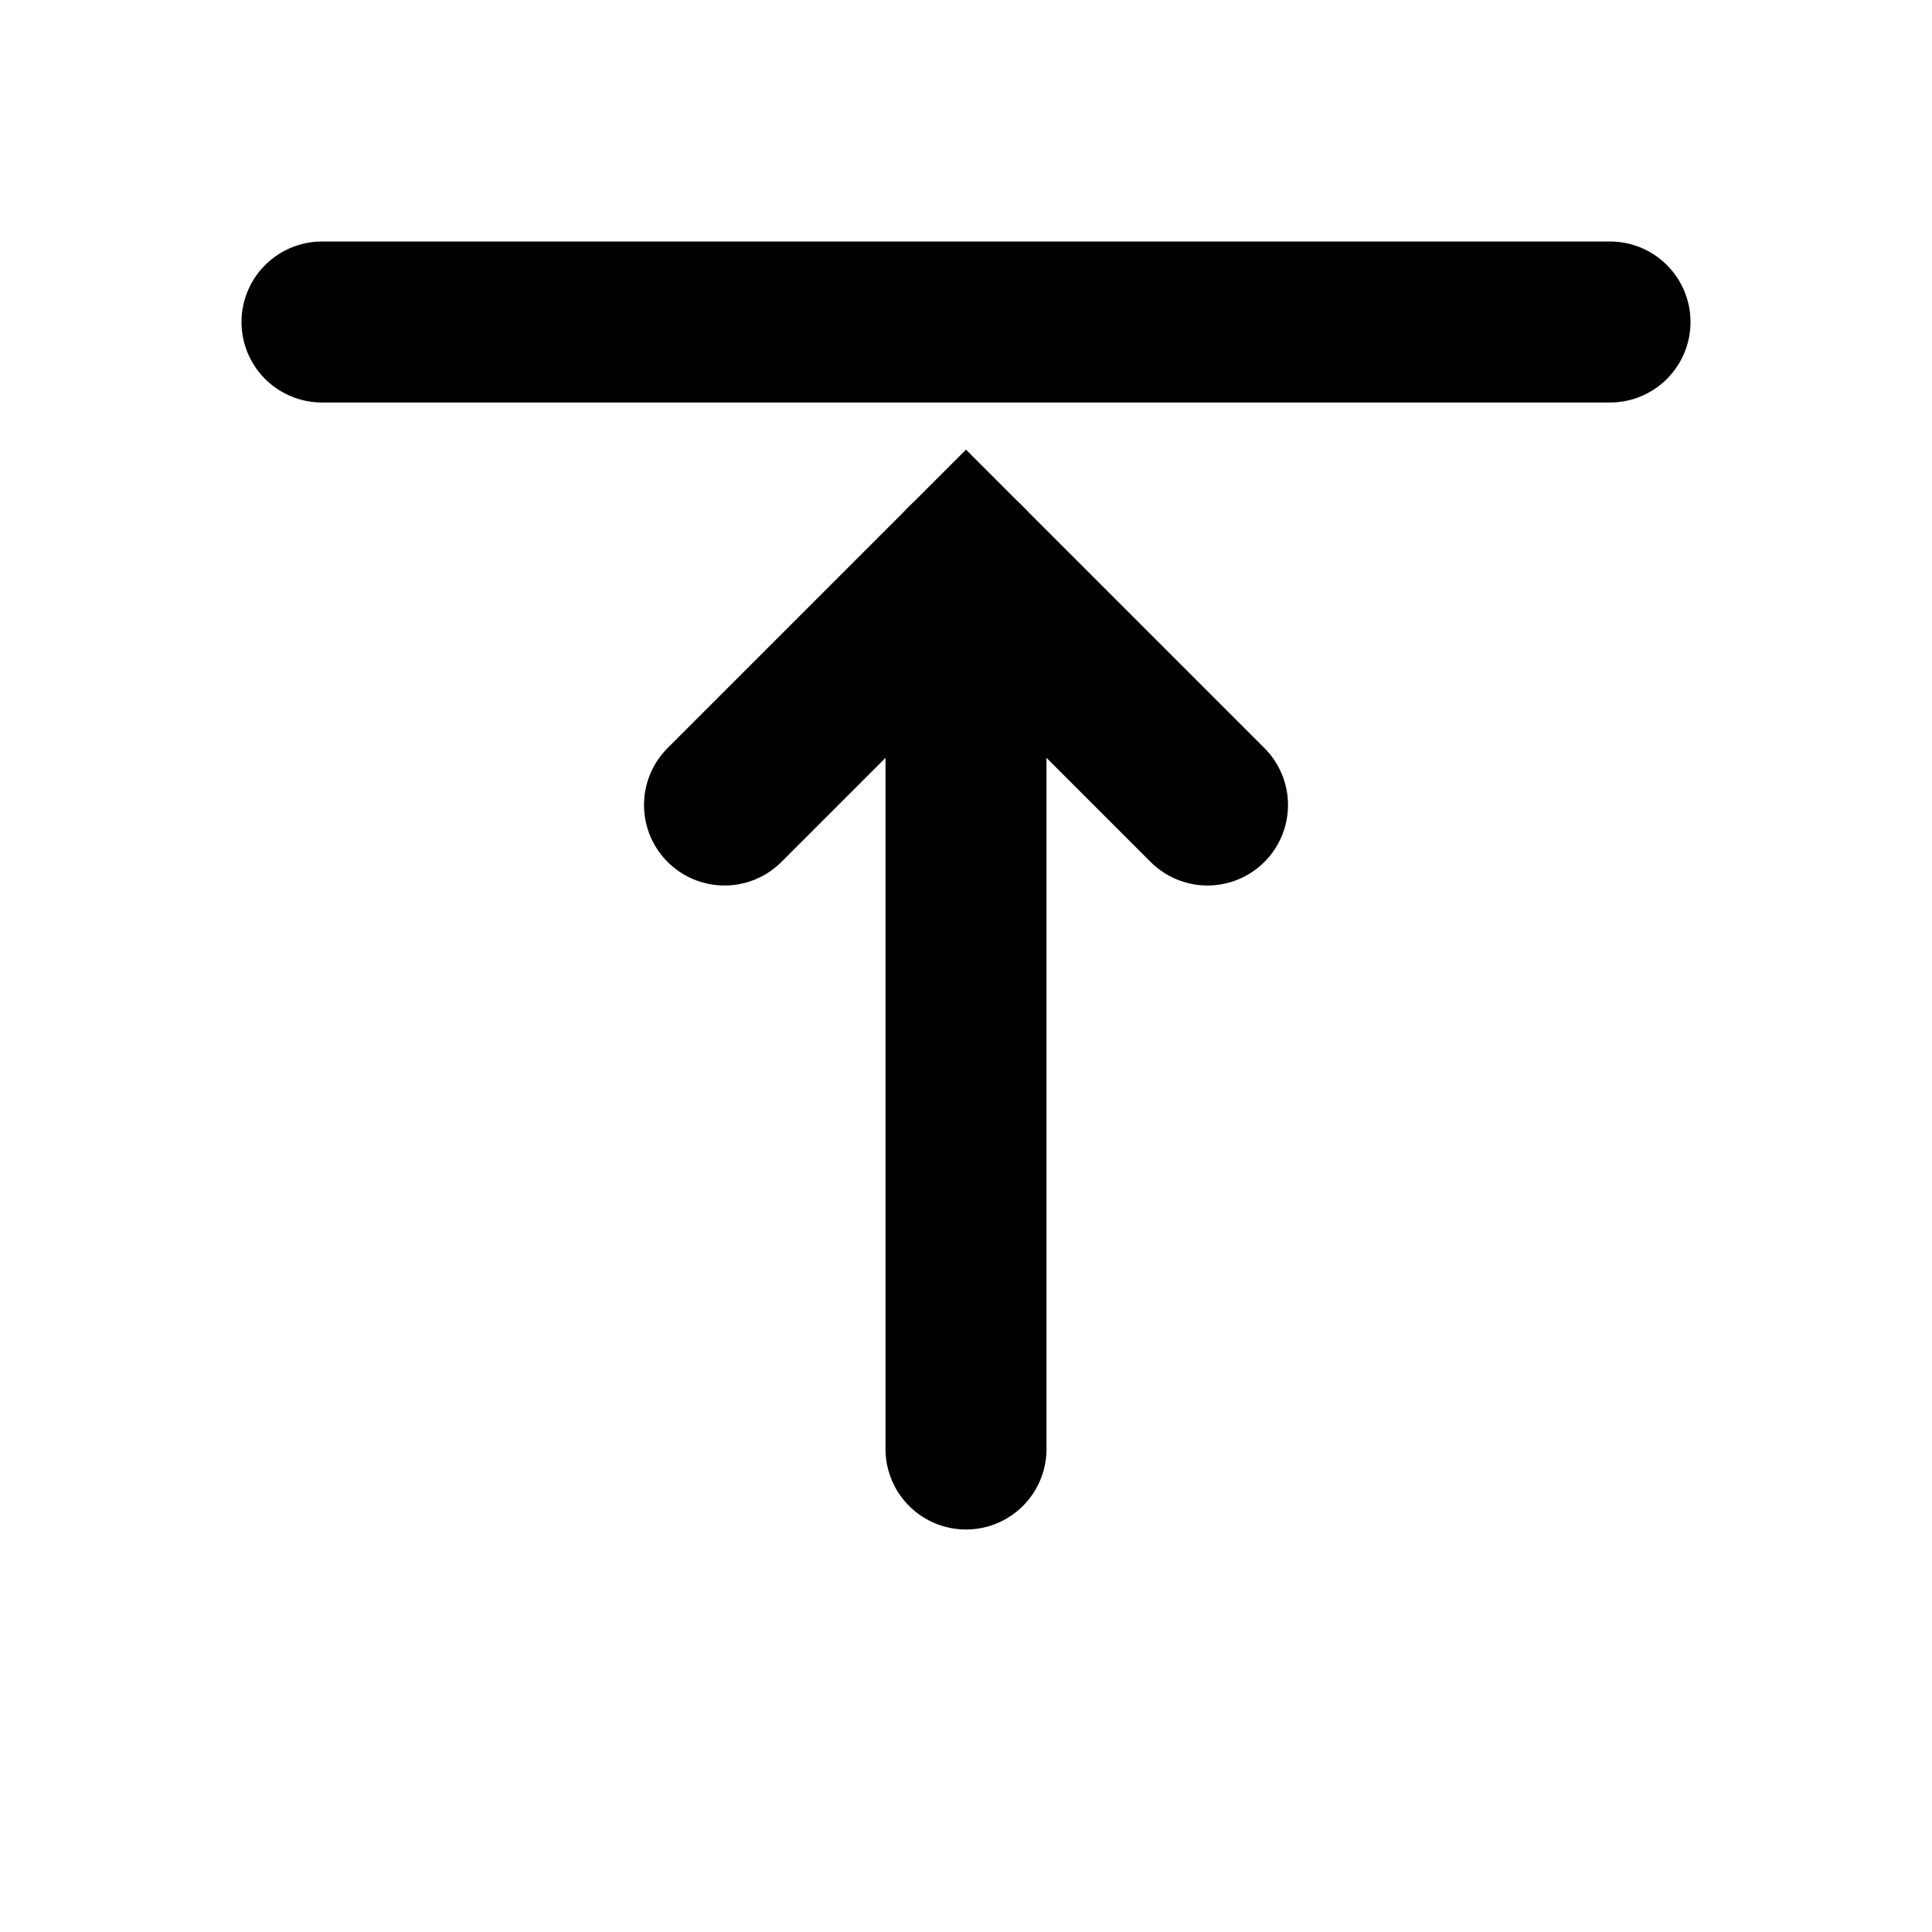
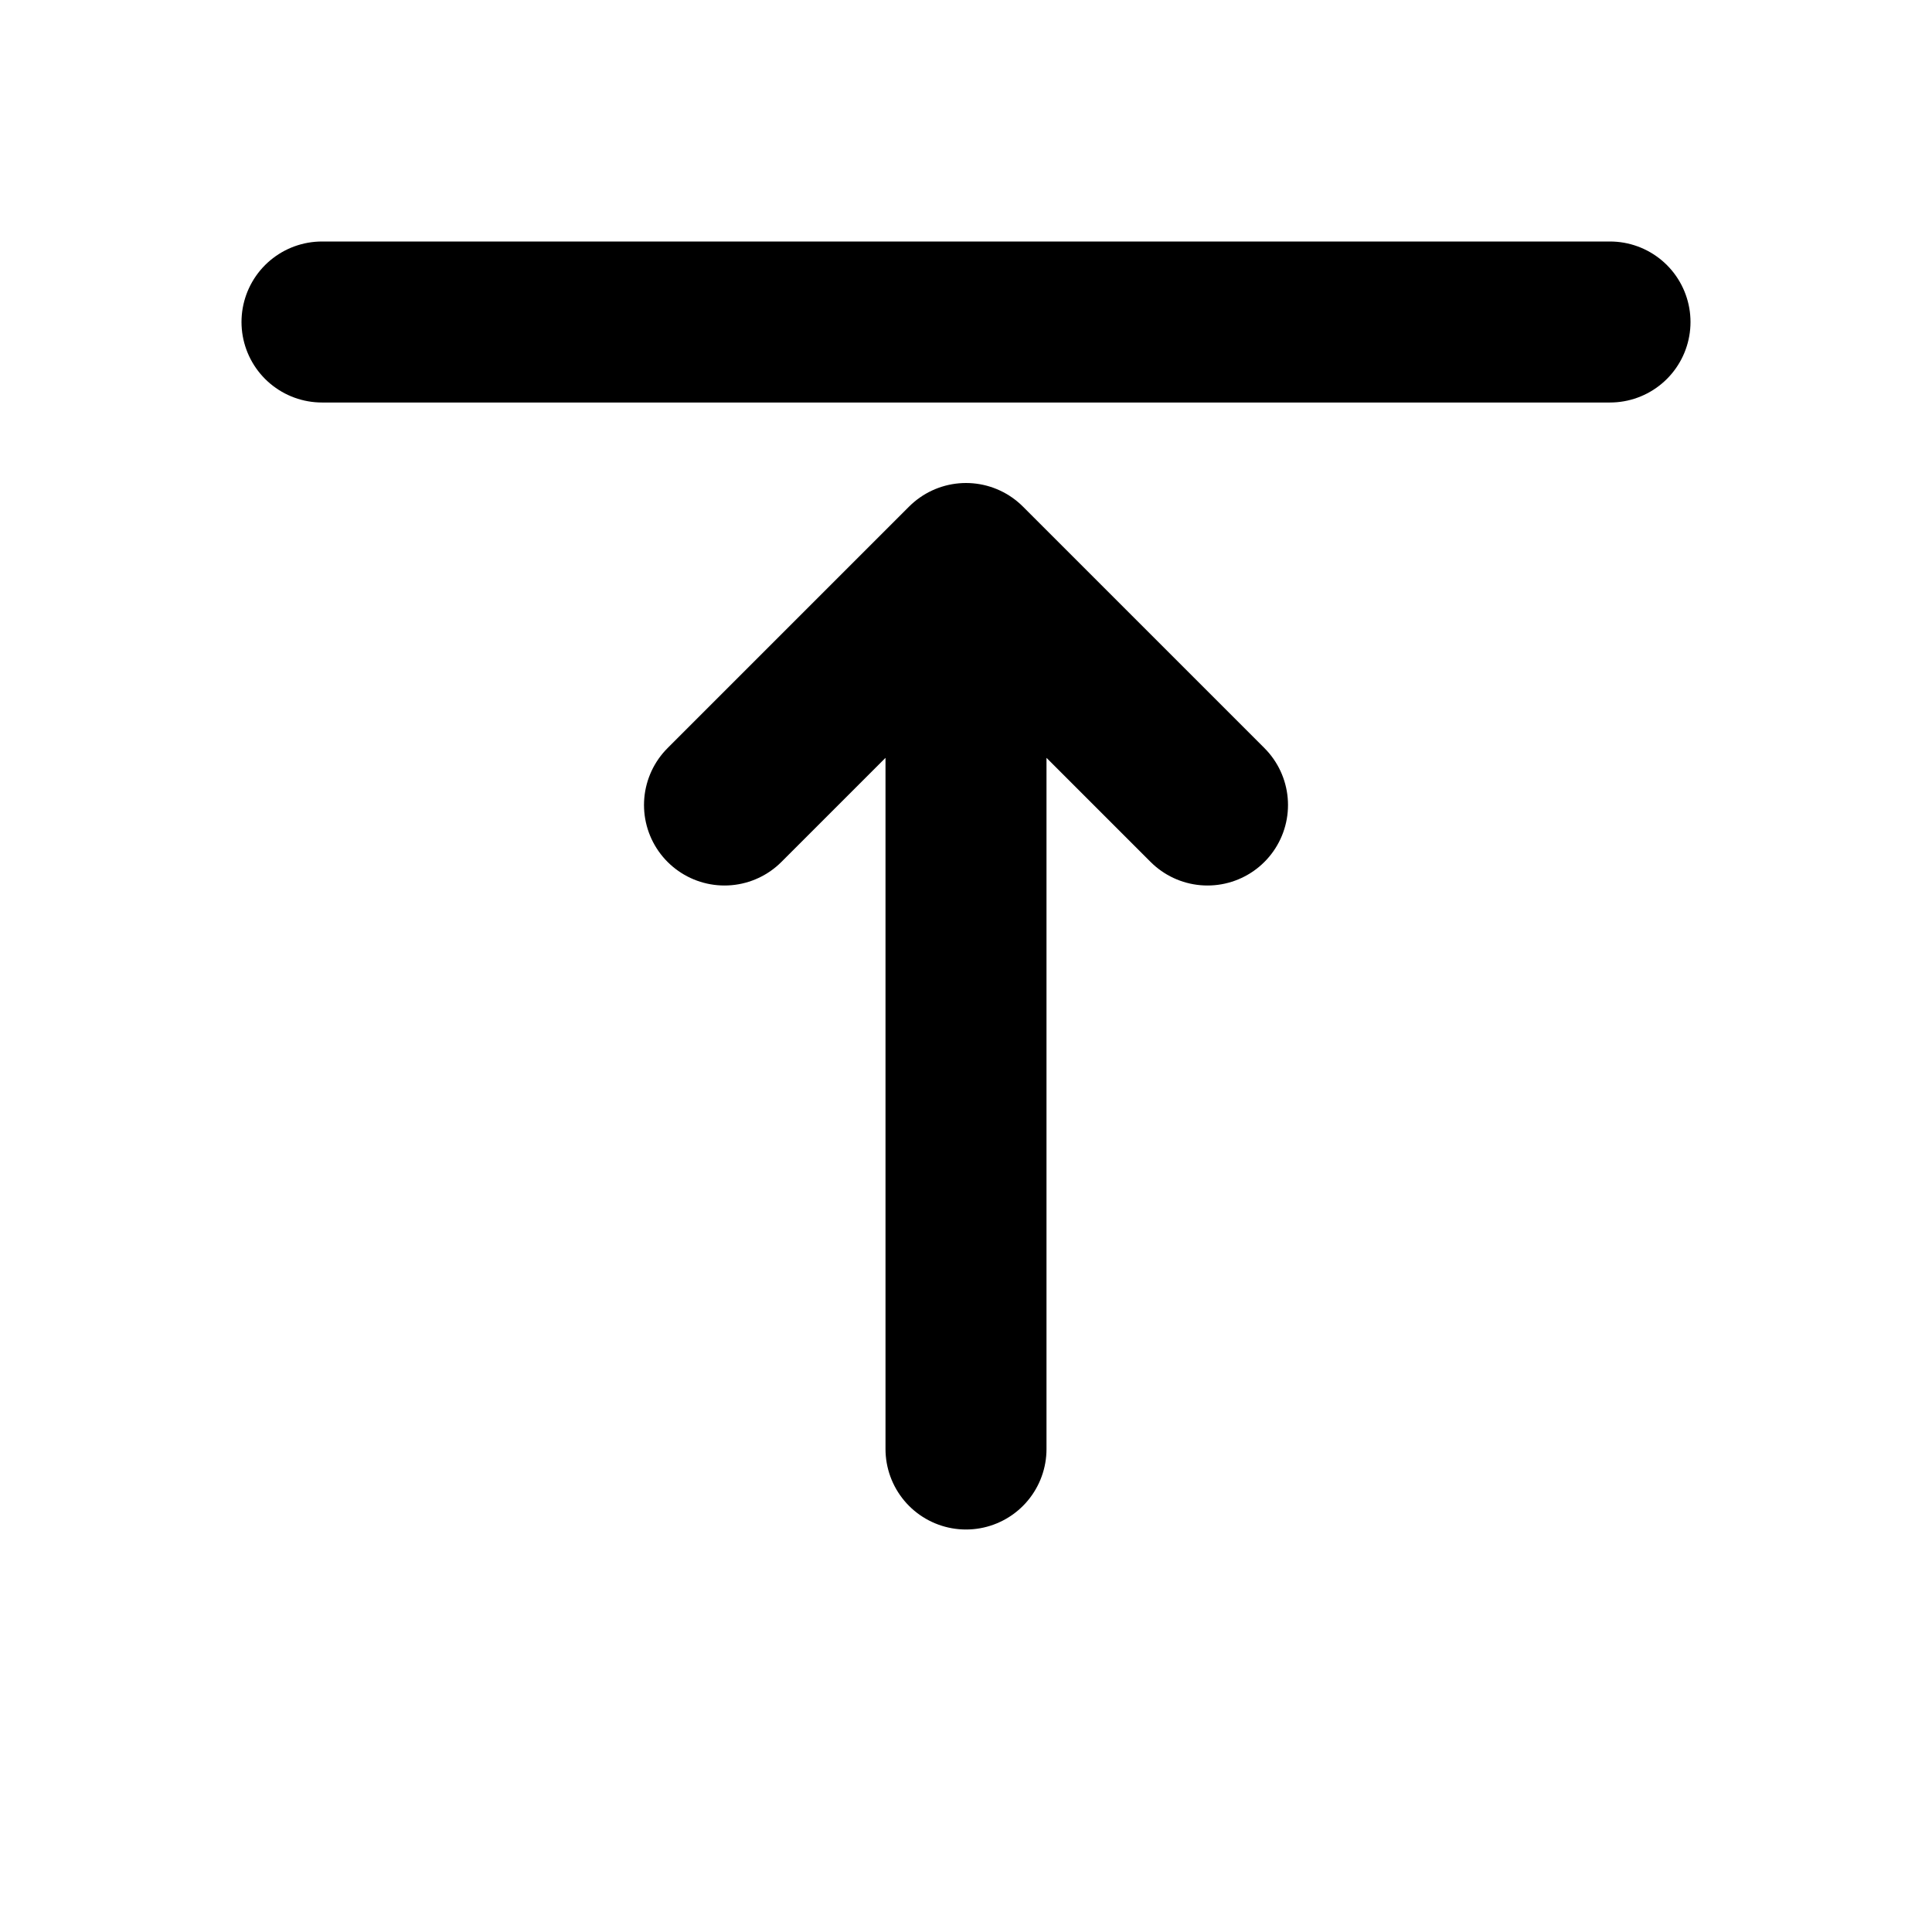
- <svg xmlns="http://www.w3.org/2000/svg" fill="none" stroke="currentColor" viewBox="0 0 24 24">
-   <g stroke-linecap="round" stroke-width="2">
-     <path d="M20 4H4" />
-     <path d="M12 7v11" />
-     <path d="M15 10l-3-3-3 3" />
-   </g>
+ <svg xmlns="http://www.w3.org/2000/svg" width="24" height="24" fill="none" viewBox="0 0 24 24">
+   <path stroke="currentColor" stroke-linecap="round" stroke-linejoin="round" stroke-width="2" d="M20 4H4m8 3v11m0-11l3 3m-3-3l-3 3" />
</svg>
